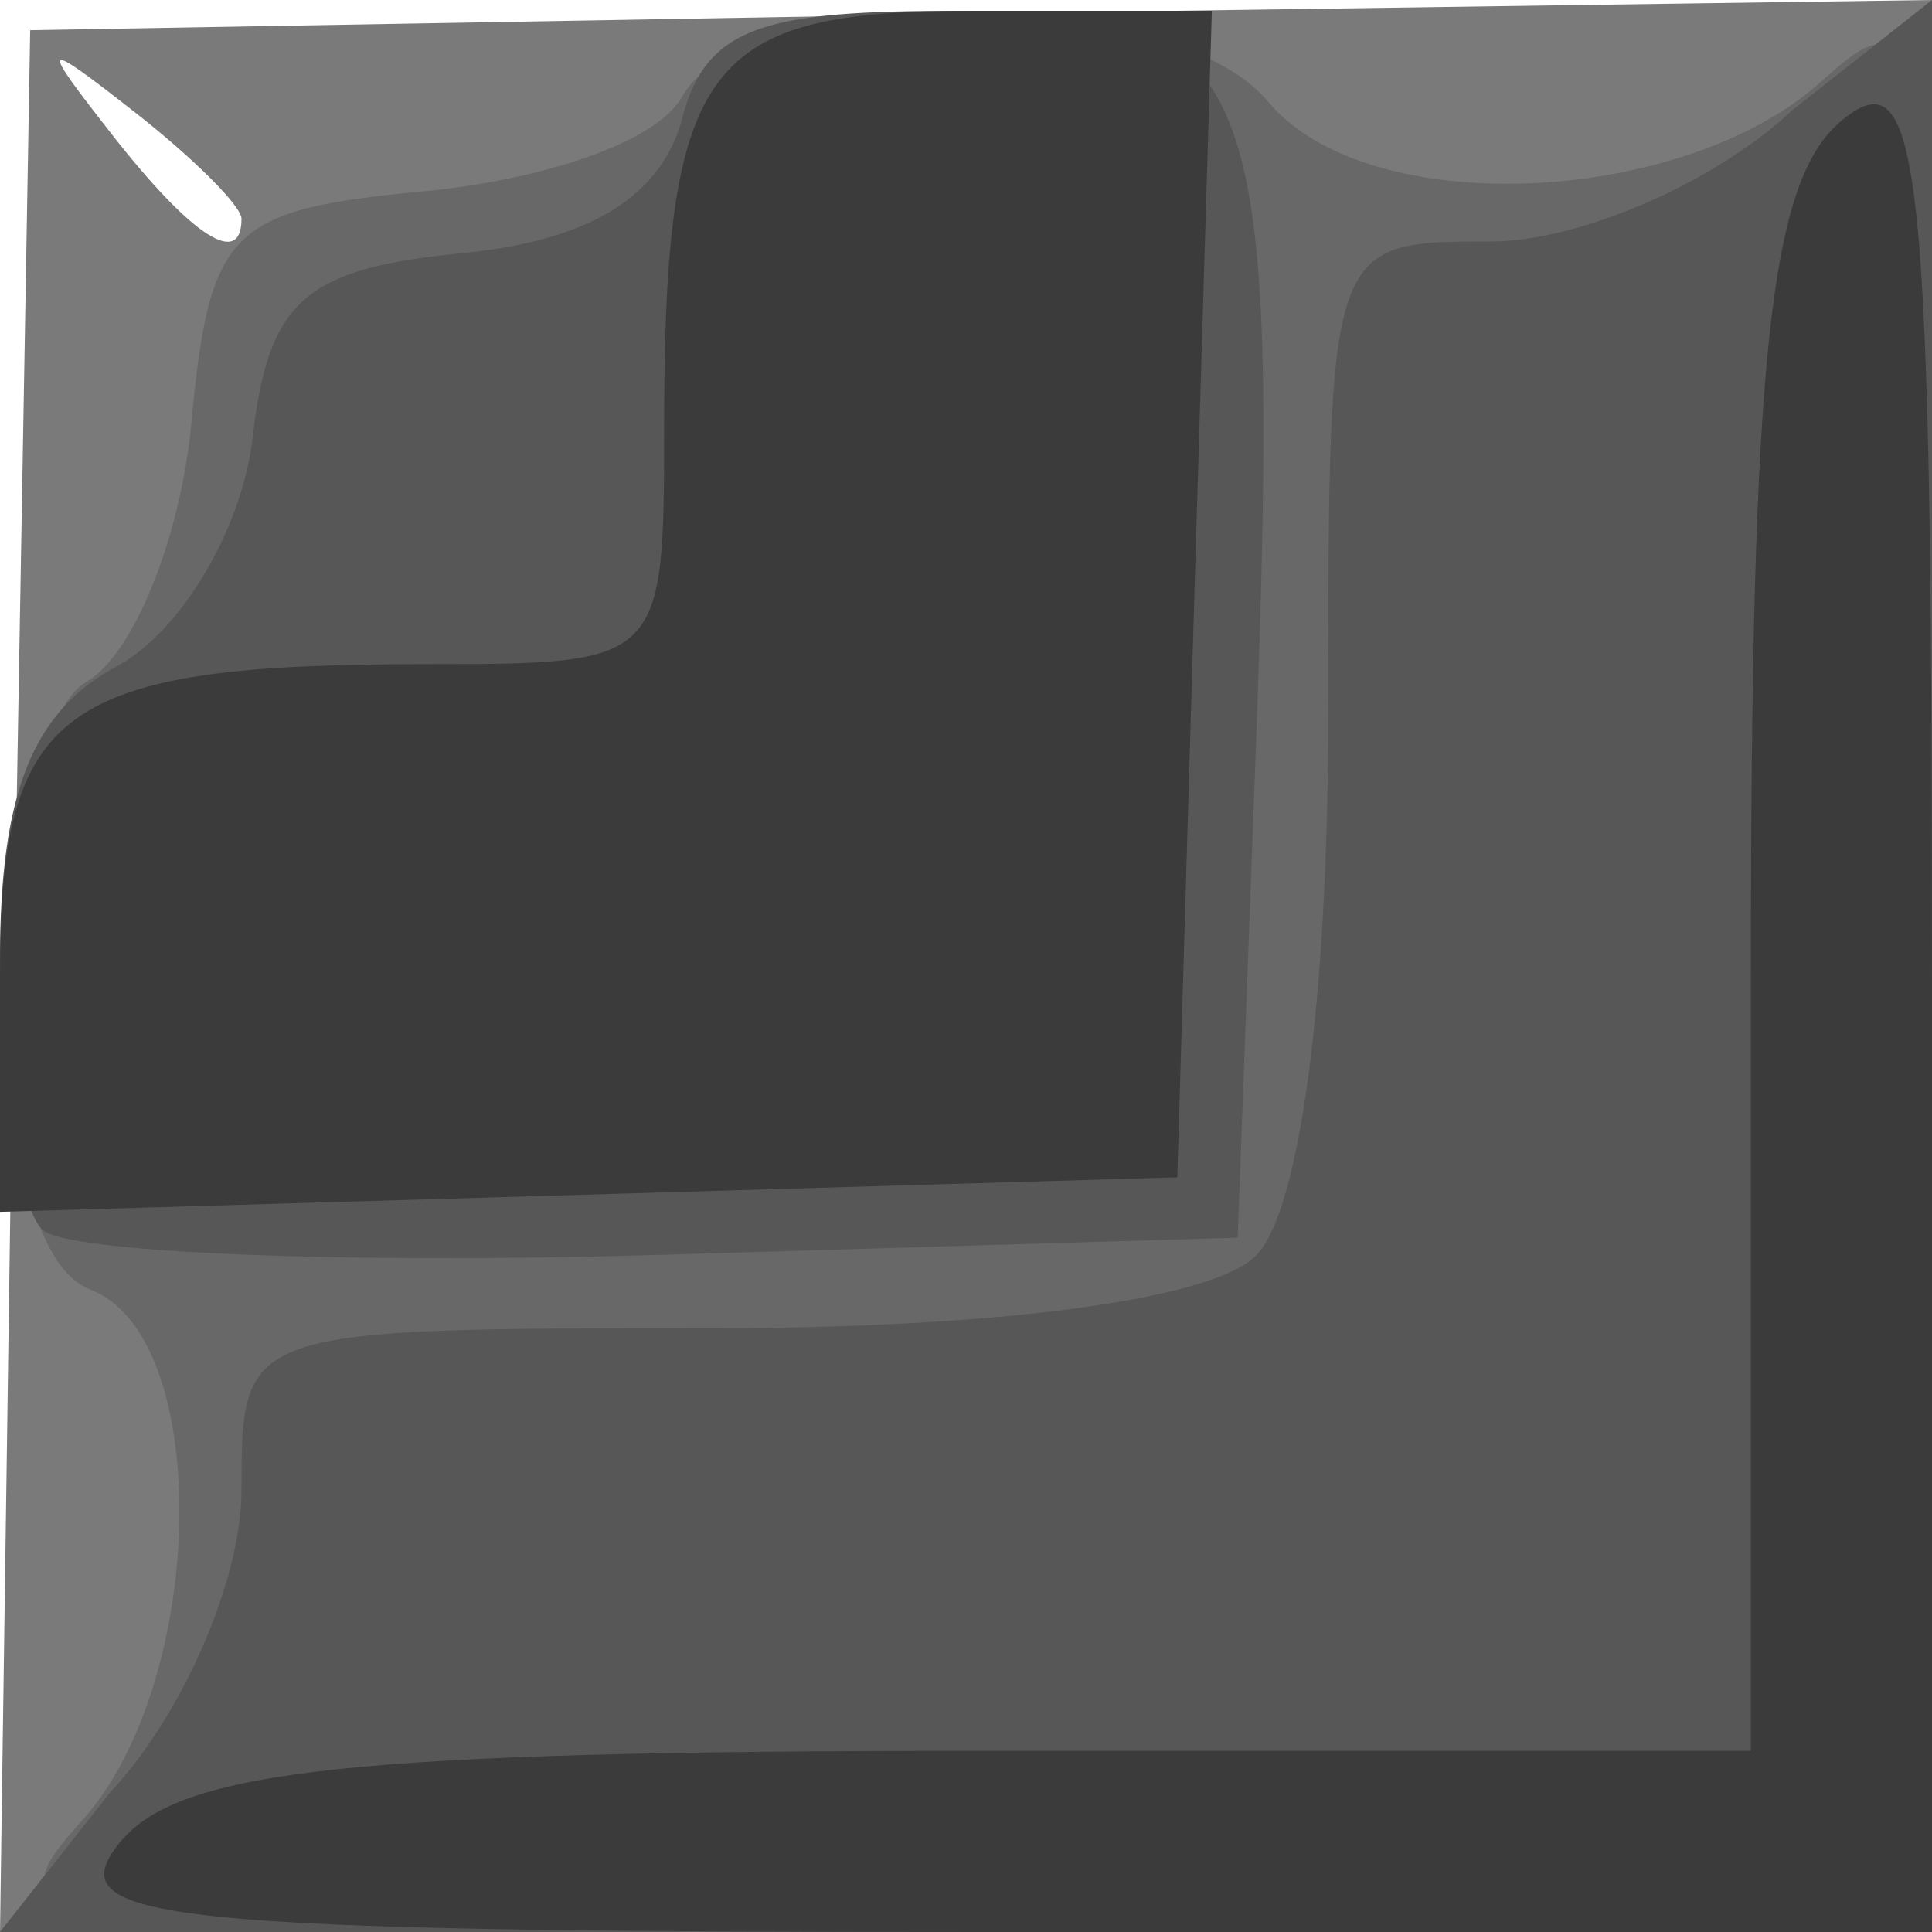
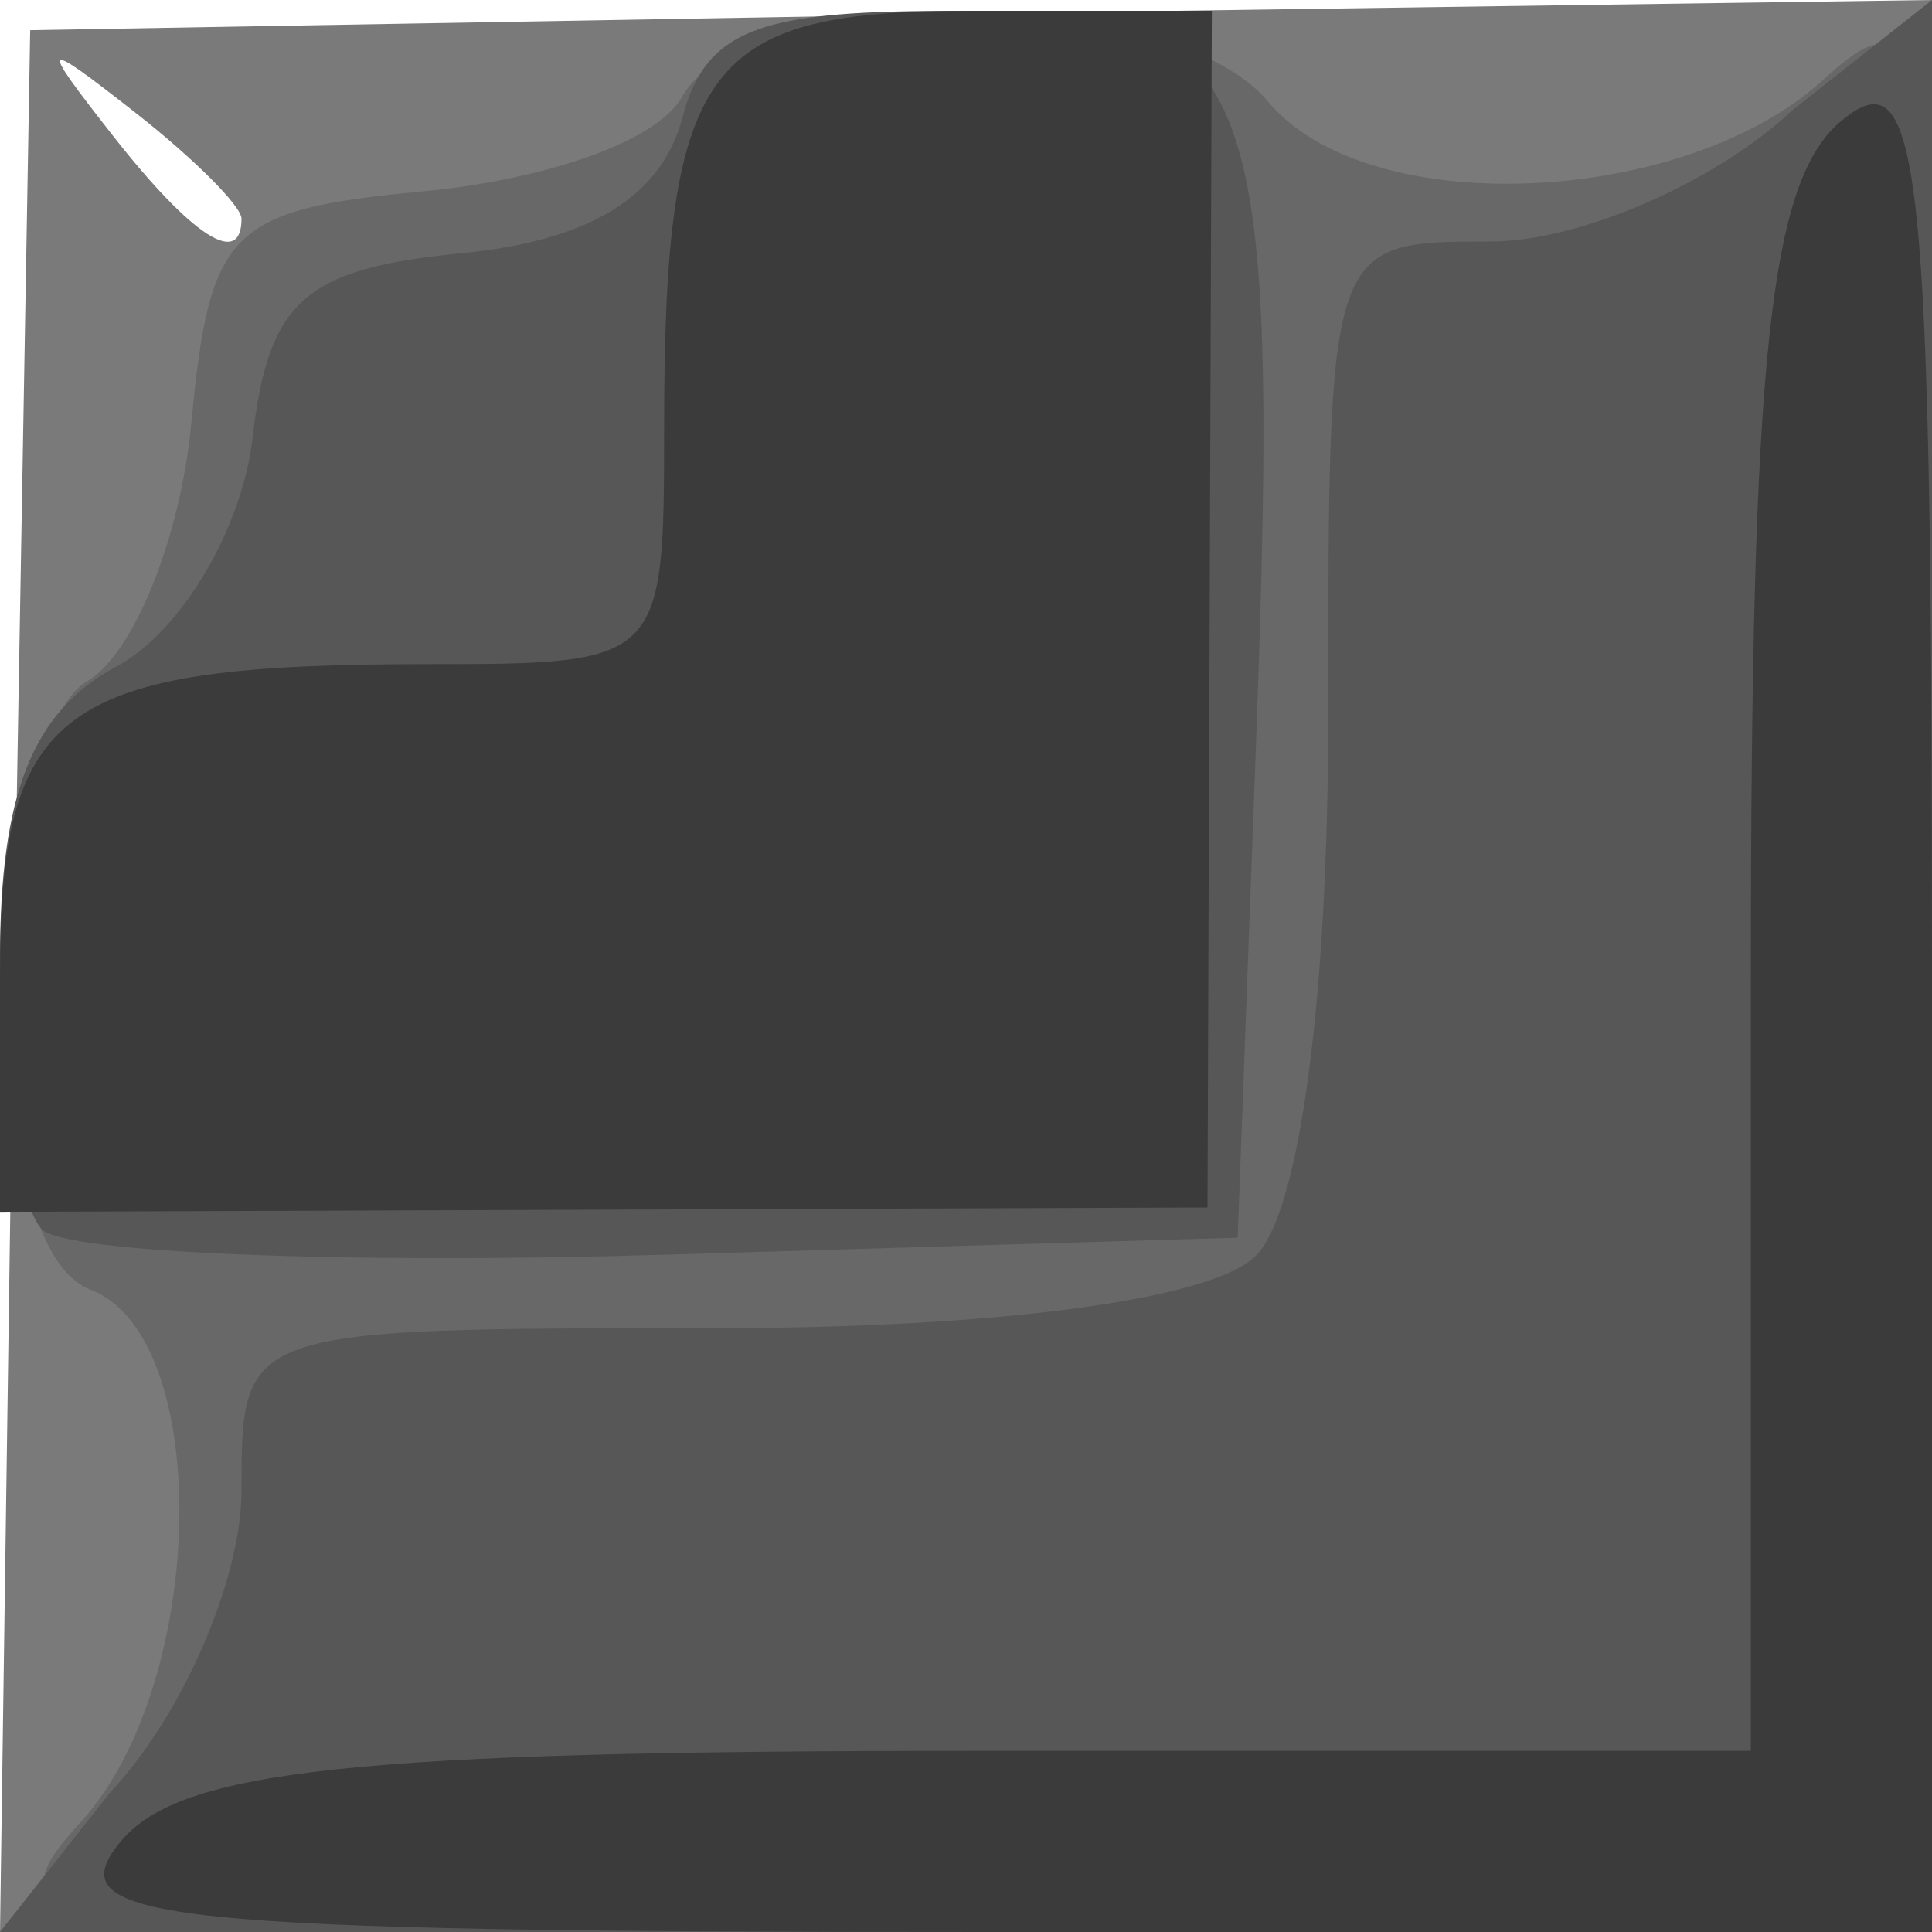
<svg xmlns="http://www.w3.org/2000/svg" id="svg15582" height="32px" width="32px">
  <defs id="defs3" />
  <g id="layer1">
    <path style="fill:#7a7a7a;fill-opacity:1" d="M 0.225,16.25 L 0.5,0.5 L 16.25,0.225 L 32,-2e-05 L 32,15.975 L 32,32 L 15.975,32 L 0,32 L 0.225,16.25 z M 4,3.622 C 4,3.415 3.212,2.627 2.25,1.872 C 0.664,0.629 0.629,0.664 1.872,2.25 C 3.179,3.916 4,4.445 4,3.622 z " id="path8780" />
    <path style="fill:#686868;fill-opacity:1" d="M 1.345,30.171 C 3.435,27.862 3.535,22.143 1.5,21.362 C -0.504,20.593 -0.017,12.155 1.42,11.3 C 2.201,10.86 2.989,8.925 3.17,7 C 3.471,3.805 3.805,3.471 7,3.17 C 8.925,2.989 10.86,2.38 11.3,1.599 C 12.376,-0.312 19.396,-0.254 21,1.679 C 22.658,3.676 27.891,3.409 30.171,1.345 C 31.936,-0.252 32,0.258 32,15.845 L 32,32 L 15.845,32 C 0.258,32 -0.252,31.936 1.345,30.171 z " id="path8778" />
    <path style="fill:#575757;fill-opacity:1" d="M 1.826,29.686 C 3.022,28.413 4,26.163 4,24.686 C 4,22.001 4.003,22 11.8,22 C 16.533,22 20.072,21.528 20.8,20.8 C 21.528,20.072 22,16.533 22,11.8 C 22,4.003 22.001,4 24.686,4 C 26.163,4 28.413,3.022 29.686,1.826 L 32,-2e-05 L 32,15.826 L 32,32 L 15.826,32 L 0,32 L 1.826,29.686 z M 0.7,20.367 C 0.315,19.982 0,17.957 0,15.868 C 0,13.137 0.543,11.78 1.934,11.036 C 2.997,10.466 4.009,8.763 4.184,7.25 C 4.445,4.98 5.049,4.447 7.648,4.194 C 9.767,3.988 10.962,3.253 11.304,1.944 C 11.703,0.42 12.693,0.179 15.887,0.179 C 20.839,0.179 21.224,0.981 20.797,12.503 L 20.5,20.5 L 10.95,20.784 C 5.698,20.94 1.086,20.752 0.7,20.367 z " id="path8776" />
-     <path style="fill:#3b3b3b;fill-opacity:1" d="M 2,30.5 C 2.989,29.309 5.896,29 16.122,29 L 29,29 L 29,16.122 C 29,5.896 29.309,2.989 30.5,2 C 31.822,0.902 32,2.604 32,16.378 L 32,32 L 16.378,32 C 2.604,32 0.902,31.822 2,30.5 z M 0,16.143 C 0,11.714 0.983,11 7.082,11 C 10.973,11 11,10.973 11,7.082 C 11,0.983 11.714,0.179 16.143,0.179 L 20.072,0.179 L 19.786,9.75 L 19.5,19.5 L 9.75,19.786 L 0,20.072 L 0,16.143 z " id="path8774" />
+     <path style="fill:#3b3b3b;fill-opacity:1" d="M 2,30.5 C 2.989,29.309 5.896,29 16.122,29 L 29,29 L 29,16.122 C 29,5.896 29.309,2.989 30.5,2 C 31.822,0.902 32,2.604 32,16.378 L 32,32 L 16.378,32 C 2.604,32 0.902,31.822 2,30.5 z M 0,16.143 C 0,11.714 0.983,11 7.082,11 C 10.973,11 11,10.973 11,7.082 C 11,0.983 11.714,0.179 16.143,0.179 L 20.072,0.179 L 20,20 L 0,20.072 L 0,16.143 z " id="path8774" />
  </g>
</svg>
